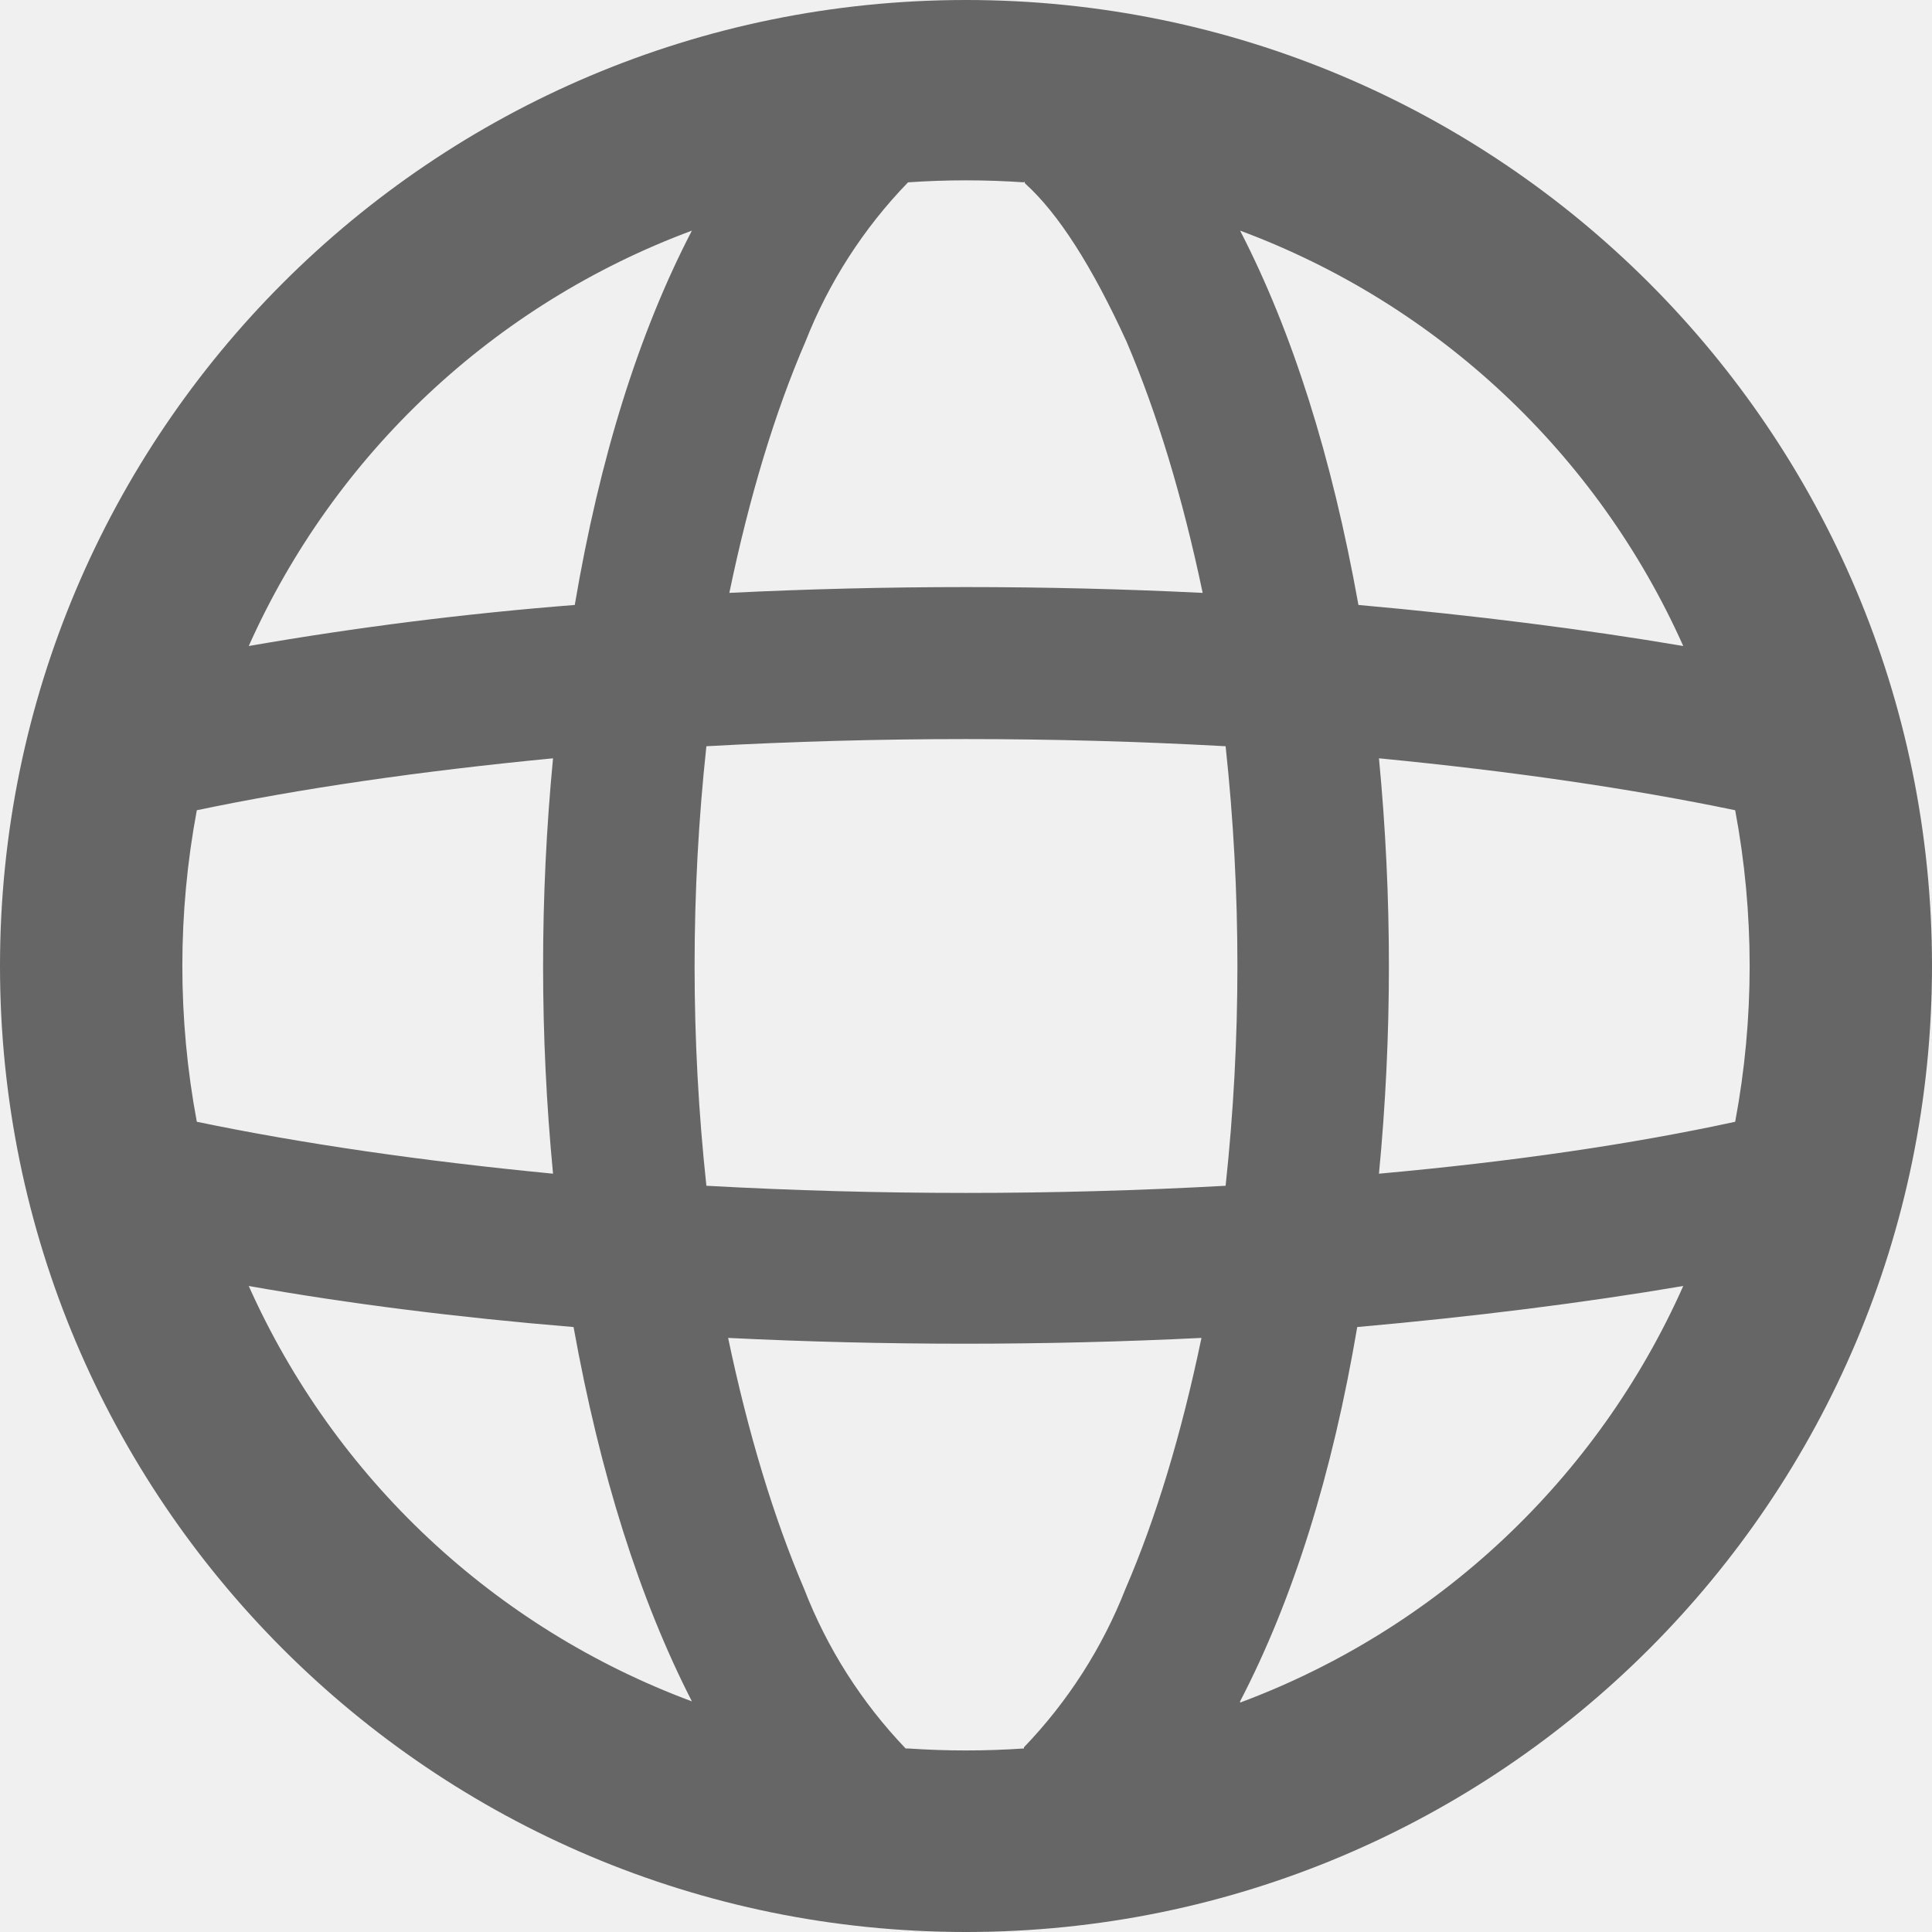
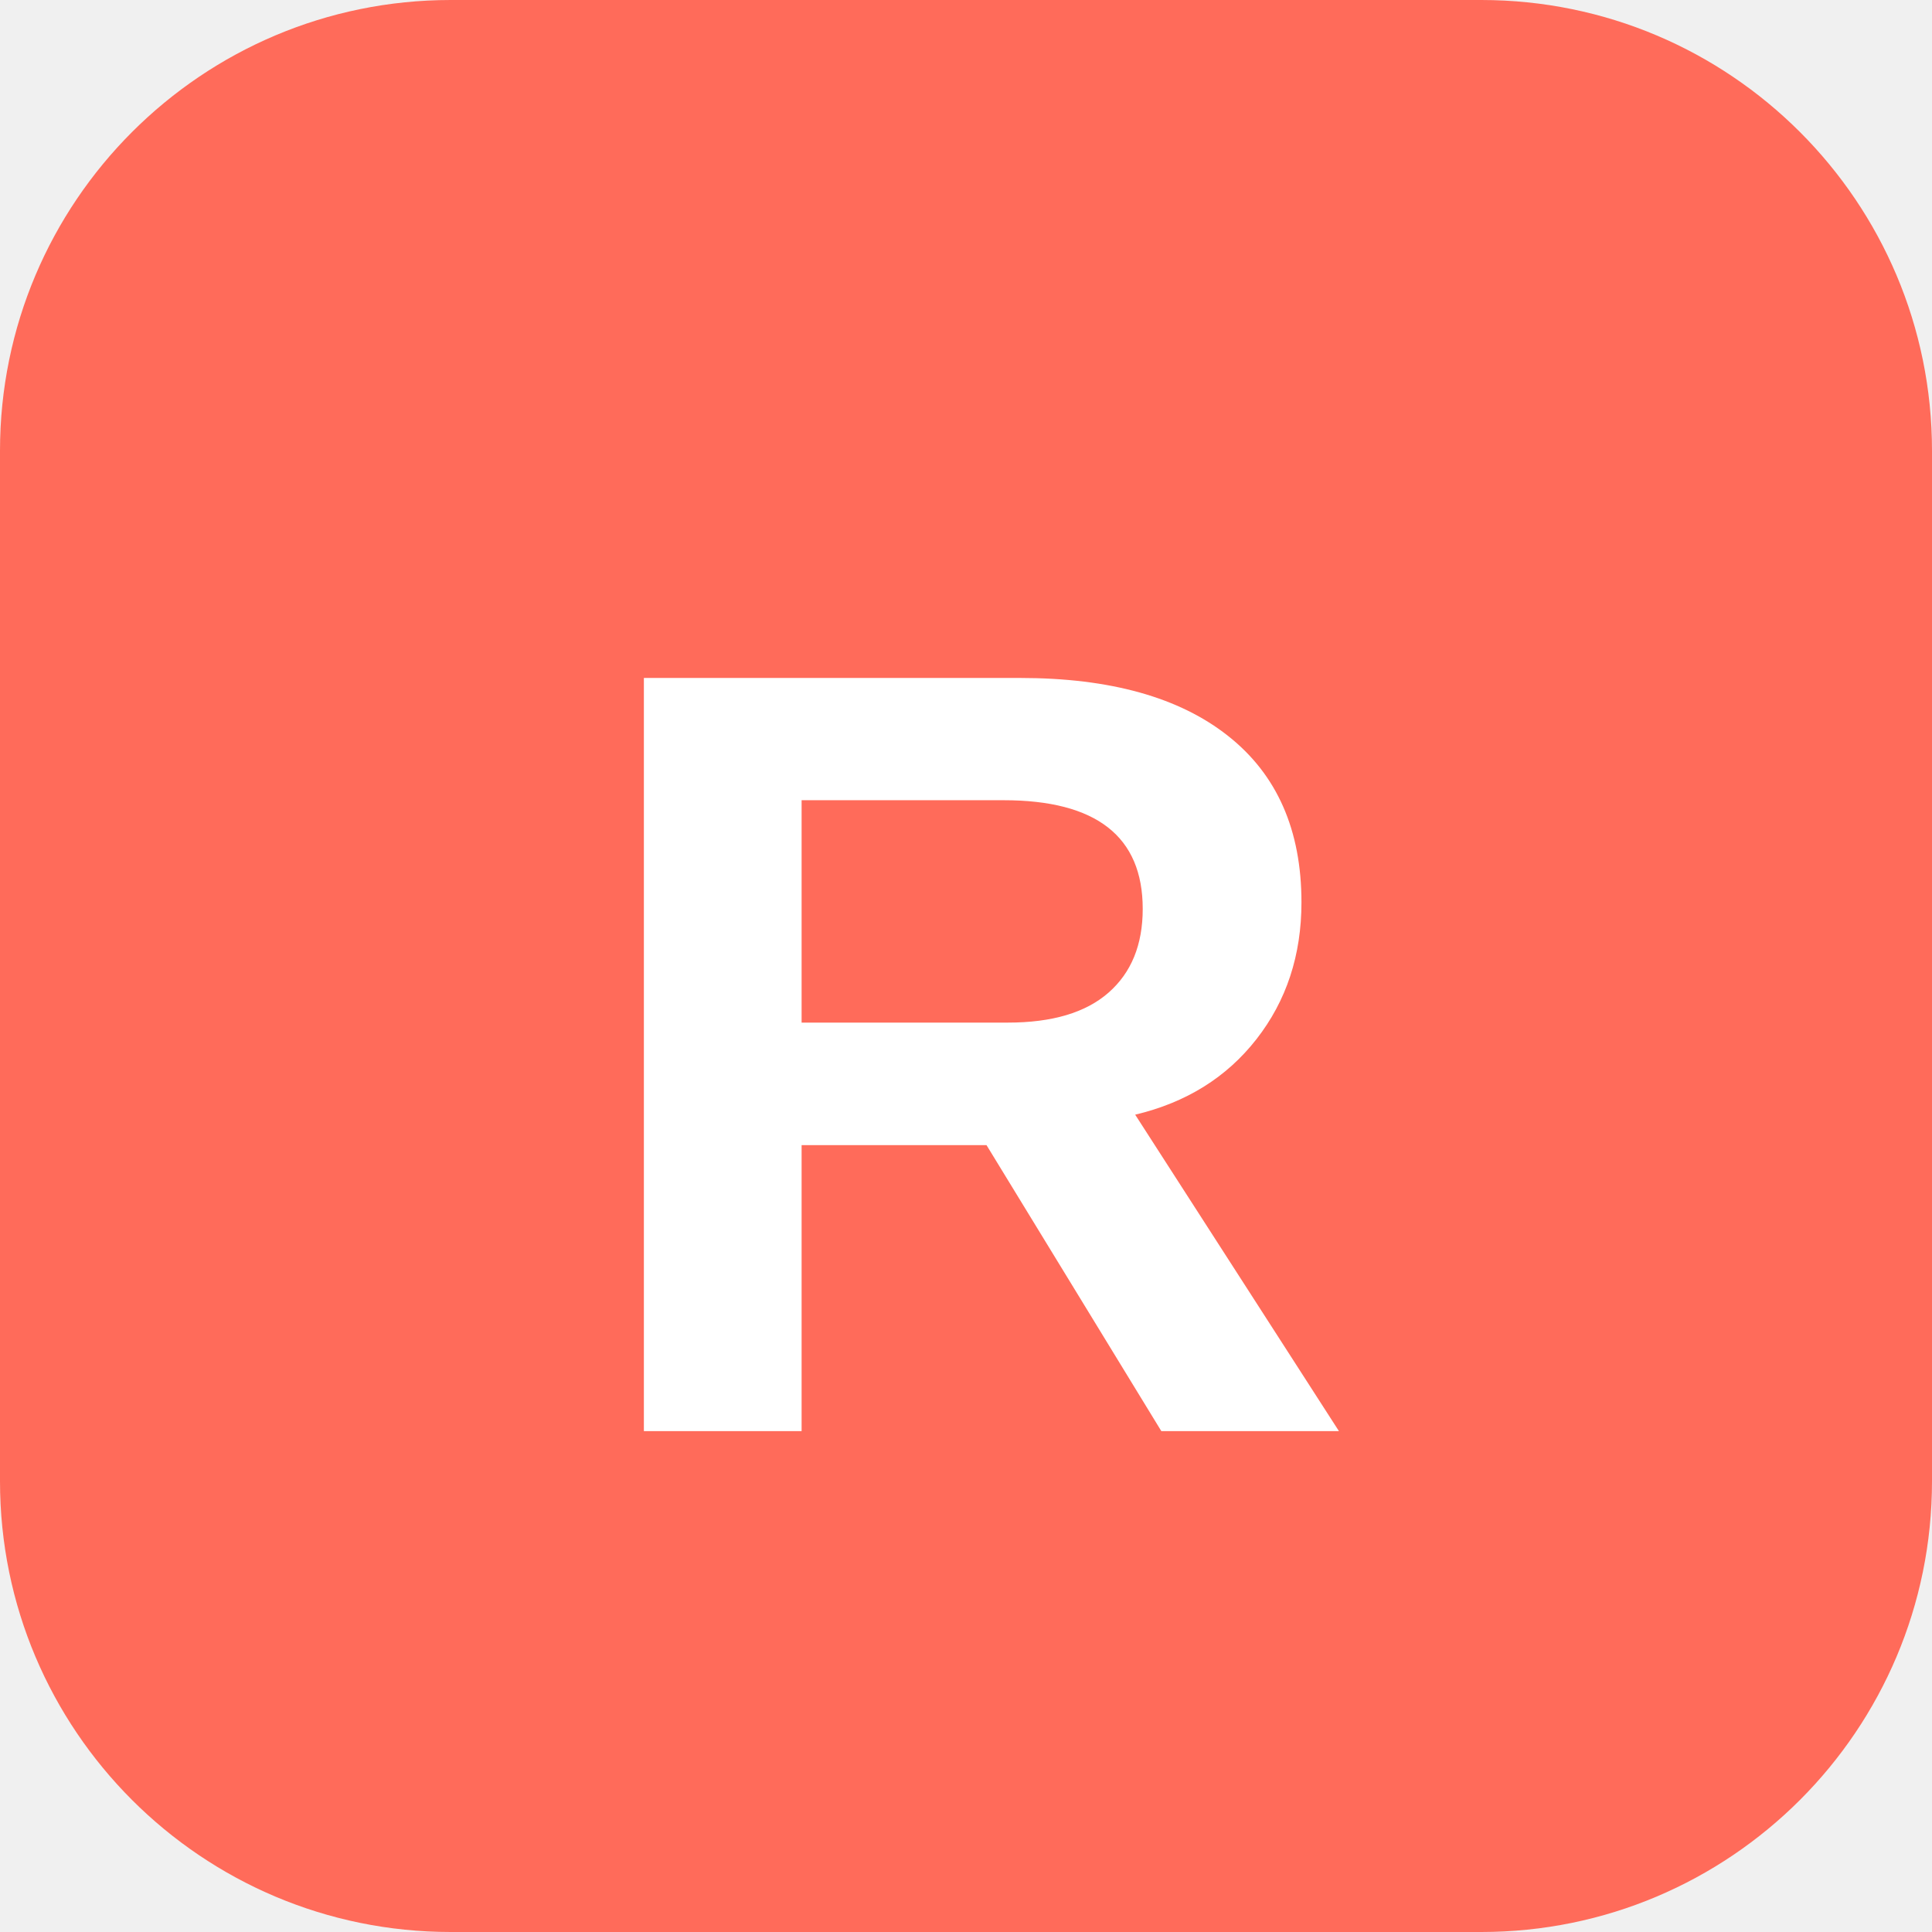
- <svg xmlns="http://www.w3.org/2000/svg" fill="none" viewBox="0 0 16 16">
-   <g clip-path="url(#a)">
-     <path fill-rule="evenodd" clip-rule="evenodd" d="M10.27 14.1a6.5 6.5 0 0 0 3.67-3.45q-1.24.21-2.7.34-.31 1.83-.97 3.1M8 16A8 8 0 1 0 8 0a8 8 0 0 0 0 16m.48-1.52a7 7 0 0 1-.96 0H7.5a4 4 0 0 1-.84-1.32q-.38-.89-.63-2.08a40 40 0 0 0 3.92 0q-.25 1.2-.63 2.08a4 4 0 0 1-.84 1.31zm2.94-4.76q1.66-.15 2.95-.43a7 7 0 0 0 0-2.58q-1.3-.27-2.95-.43a18 18 0 0 1 0 3.44m-1.27-3.54a17 17 0 0 1 0 3.64 39 39 0 0 1-4.3 0 17 17 0 0 1 0-3.64 39 39 0 0 1 4.3 0m1.1-1.17q1.45.13 2.69.34a6.5 6.5 0 0 0-3.67-3.44q.65 1.26.98 3.1M8.48 1.5l.01.02q.41.37.84 1.31.38.89.63 2.08a40 40 0 0 0-3.92 0q.25-1.2.63-2.08a4 4 0 0 1 .85-1.32 7 7 0 0 1 .96 0m-2.75.4a6.5 6.5 0 0 0-3.67 3.44 29 29 0 0 1 2.7-.34q.31-1.83.97-3.1M4.58 6.28q-1.66.16-2.95.43a7 7 0 0 0 0 2.58q1.3.27 2.95.43a18 18 0 0 1 0-3.44m.17 4.71q-1.45-.12-2.69-.34a6.5 6.5 0 0 0 3.67 3.44q-.65-1.27-.98-3.1" fill="#666" />
-   </g>
-   <defs>
-     <clipPath id="a">
-       <path fill="#fff" d="M0 0h16v16H0z" />
-     </clipPath>
-   </defs>
+ <svg xmlns="http://www.w3.org/2000/svg" width="120" height="120" viewBox="0 0 120 120">
+   <rect width="120" height="120" rx="28" fill="#FF6B5A" />
+   <text x="50%" y="58%" text-anchor="middle" font-family="Arial, Helvetica, sans-serif" font-size="68" font-weight="800" fill="#FFFFFF" dominant-baseline="middle">
+     R
+   </text>
</svg>
